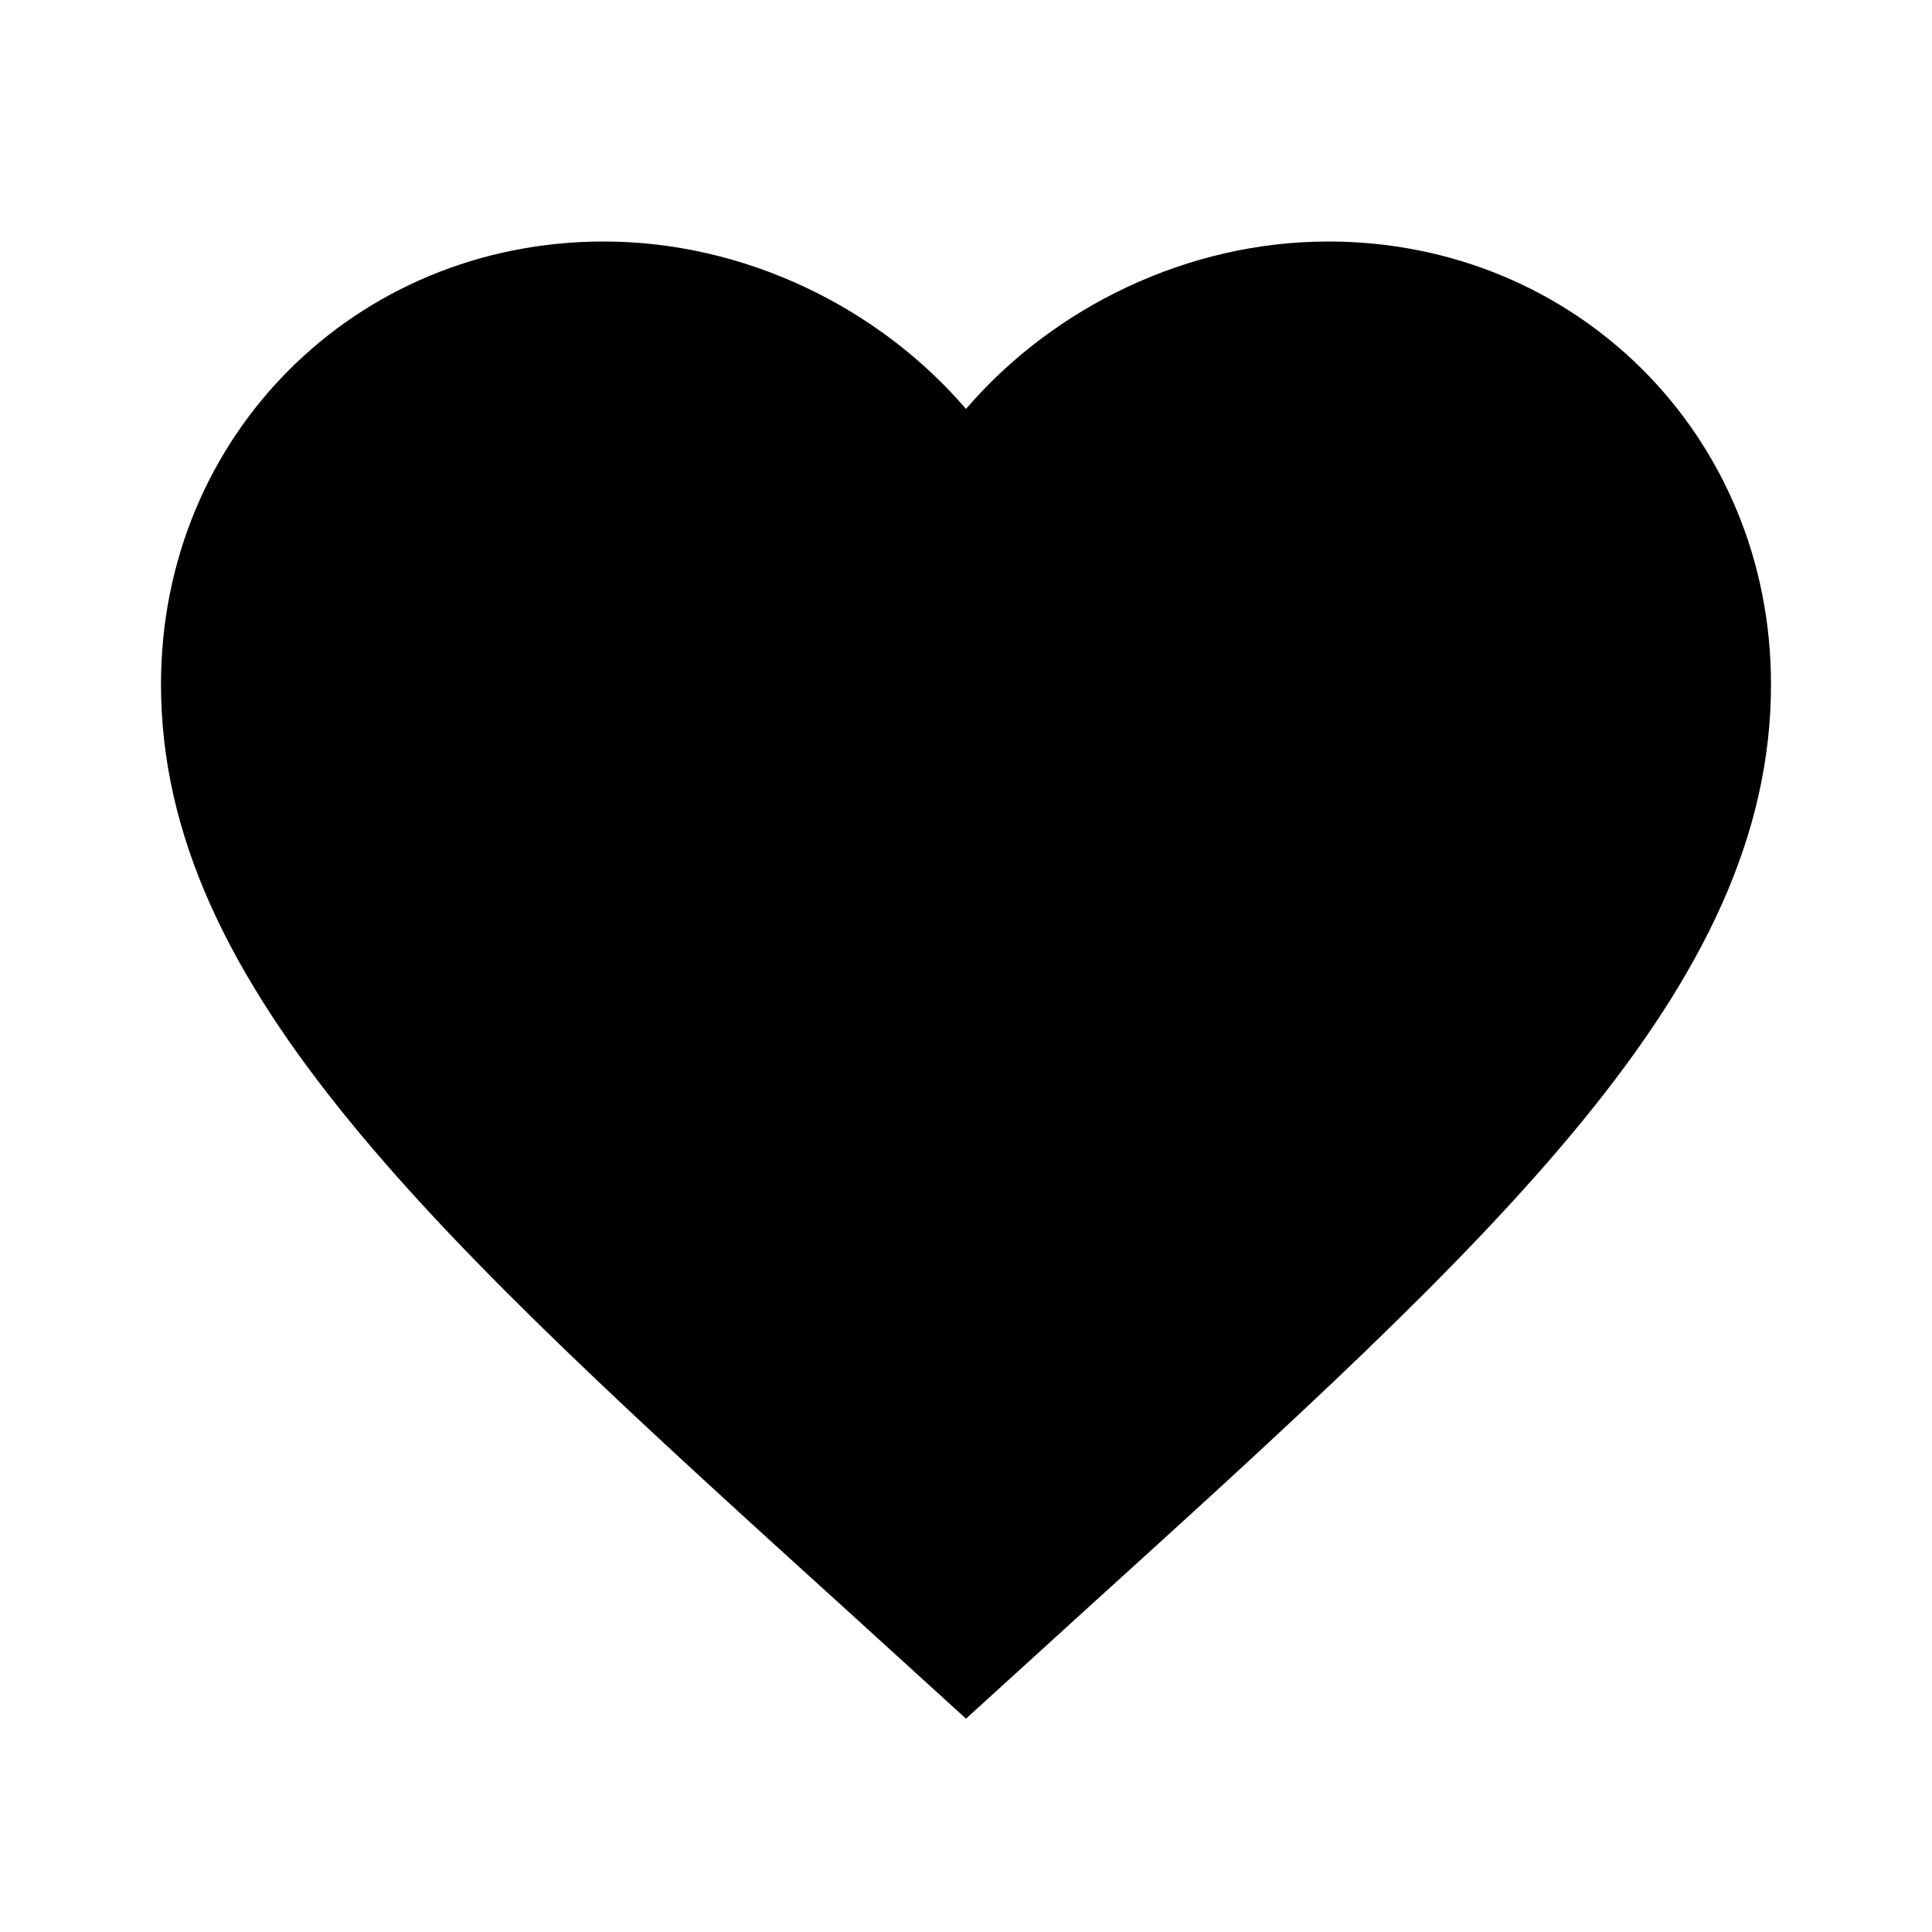
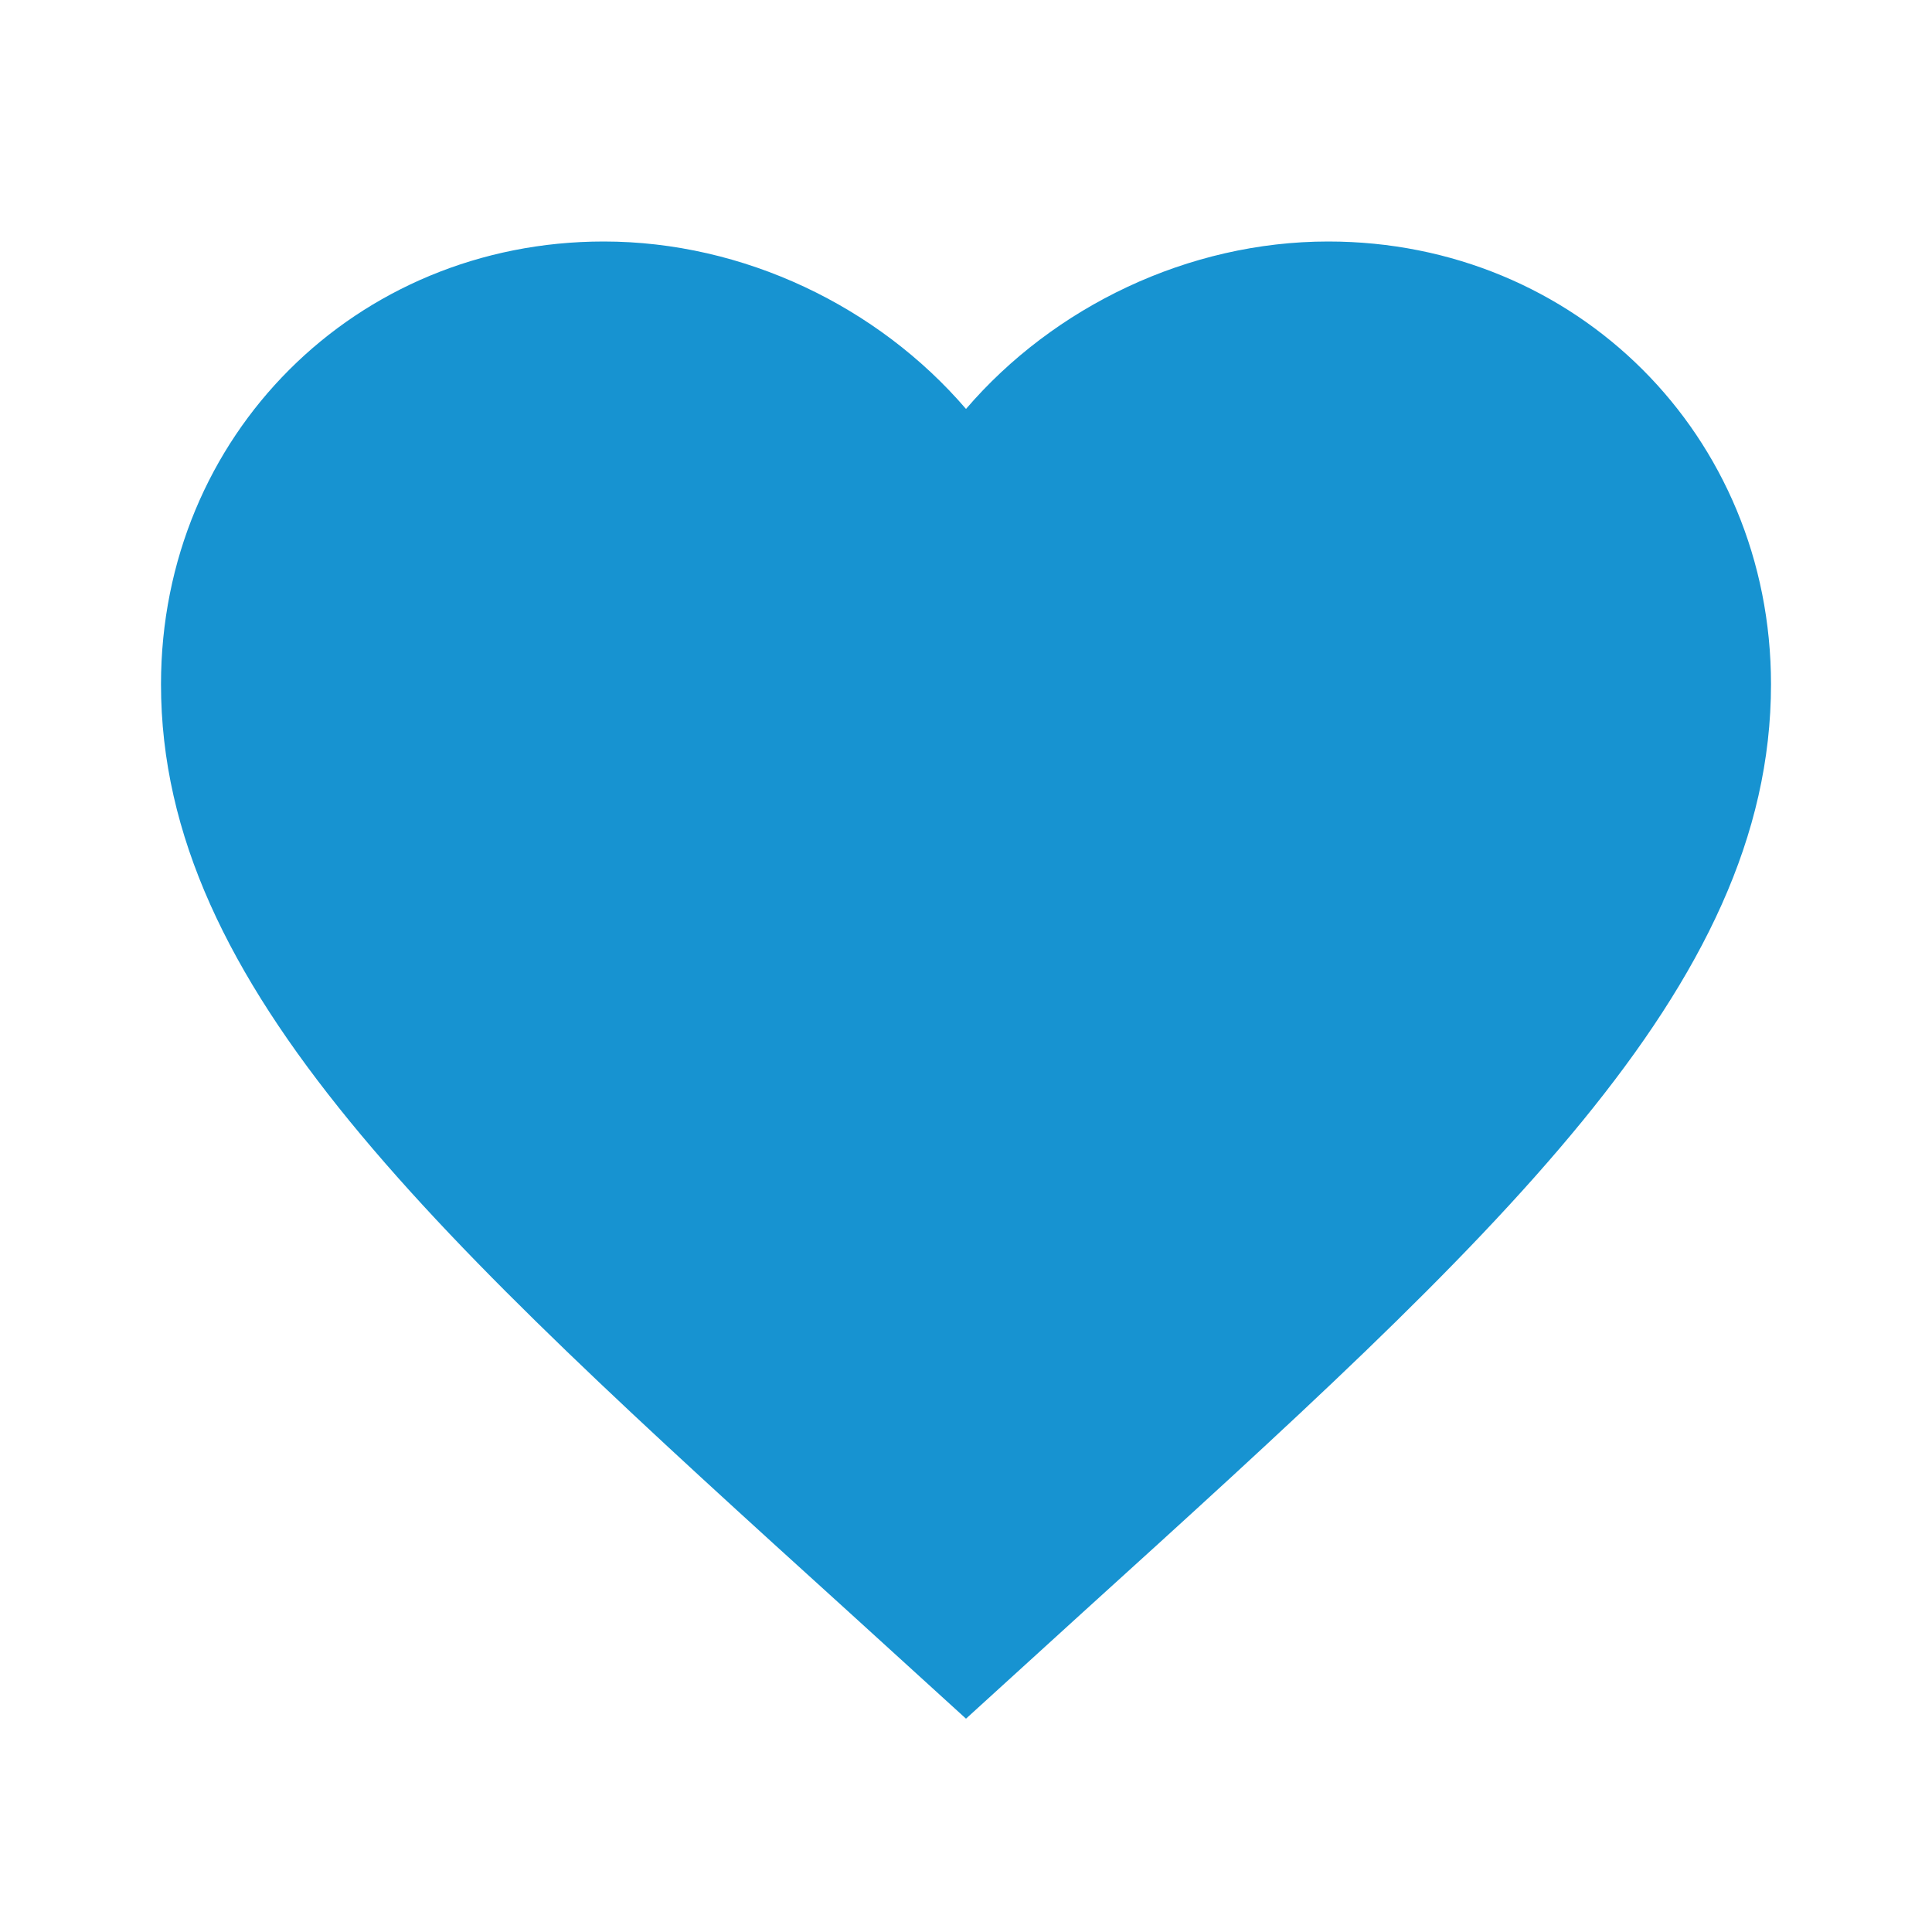
<svg xmlns="http://www.w3.org/2000/svg" width="1em" height="1em" viewBox="0 0 24 24">
-   <path fill="currentColor" d="m12 21.35l-1.45-1.32C5.4 15.36 2 12.27 2 8.5C2 5.41 4.42 3 7.5 3c1.74 0 3.41.81 4.5 2.08C13.09 3.81 14.76 3 16.5 3C19.58 3 22 5.41 22 8.5c0 3.77-3.4 6.86-8.55 11.53L12 21.35Z" />
+   <path fill="#1793D1" d="m12 21.35l-1.45-1.32C5.4 15.36 2 12.27 2 8.5C2 5.41 4.42 3 7.5 3c1.74 0 3.41.81 4.5 2.08C13.09 3.81 14.76 3 16.5 3C19.58 3 22 5.41 22 8.5c0 3.77-3.4 6.86-8.55 11.53L12 21.35Z" />
</svg>
